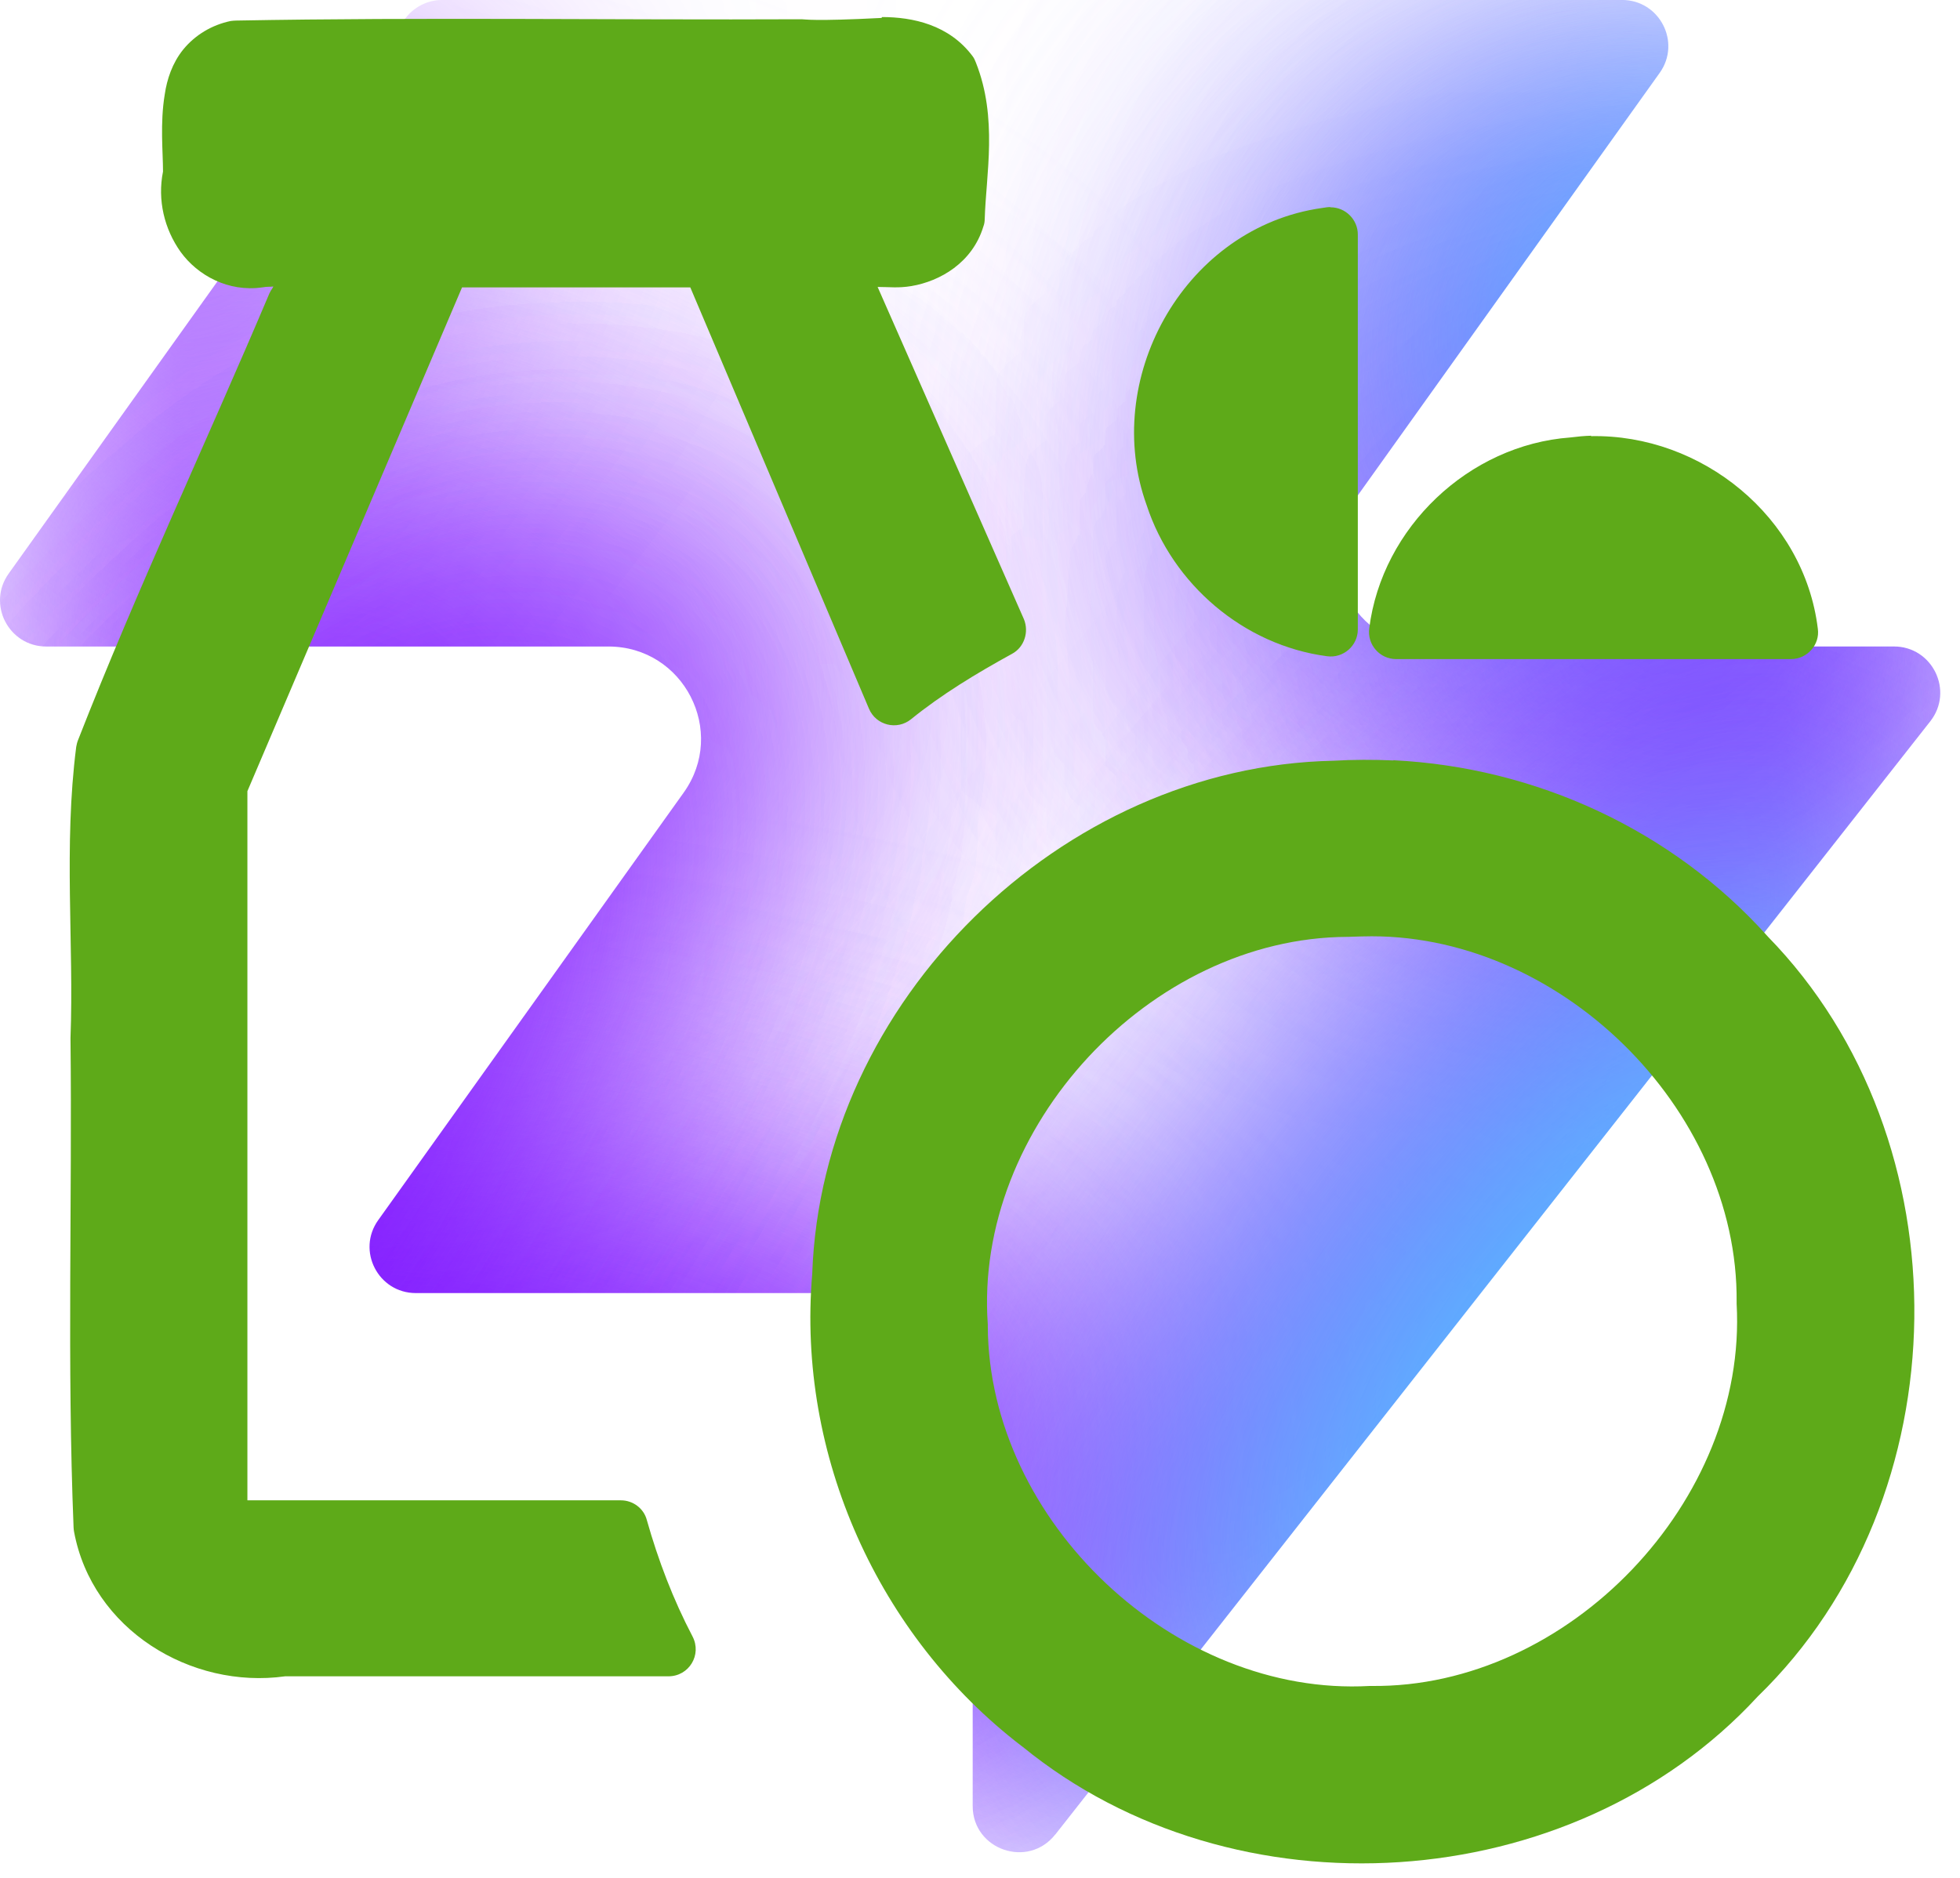
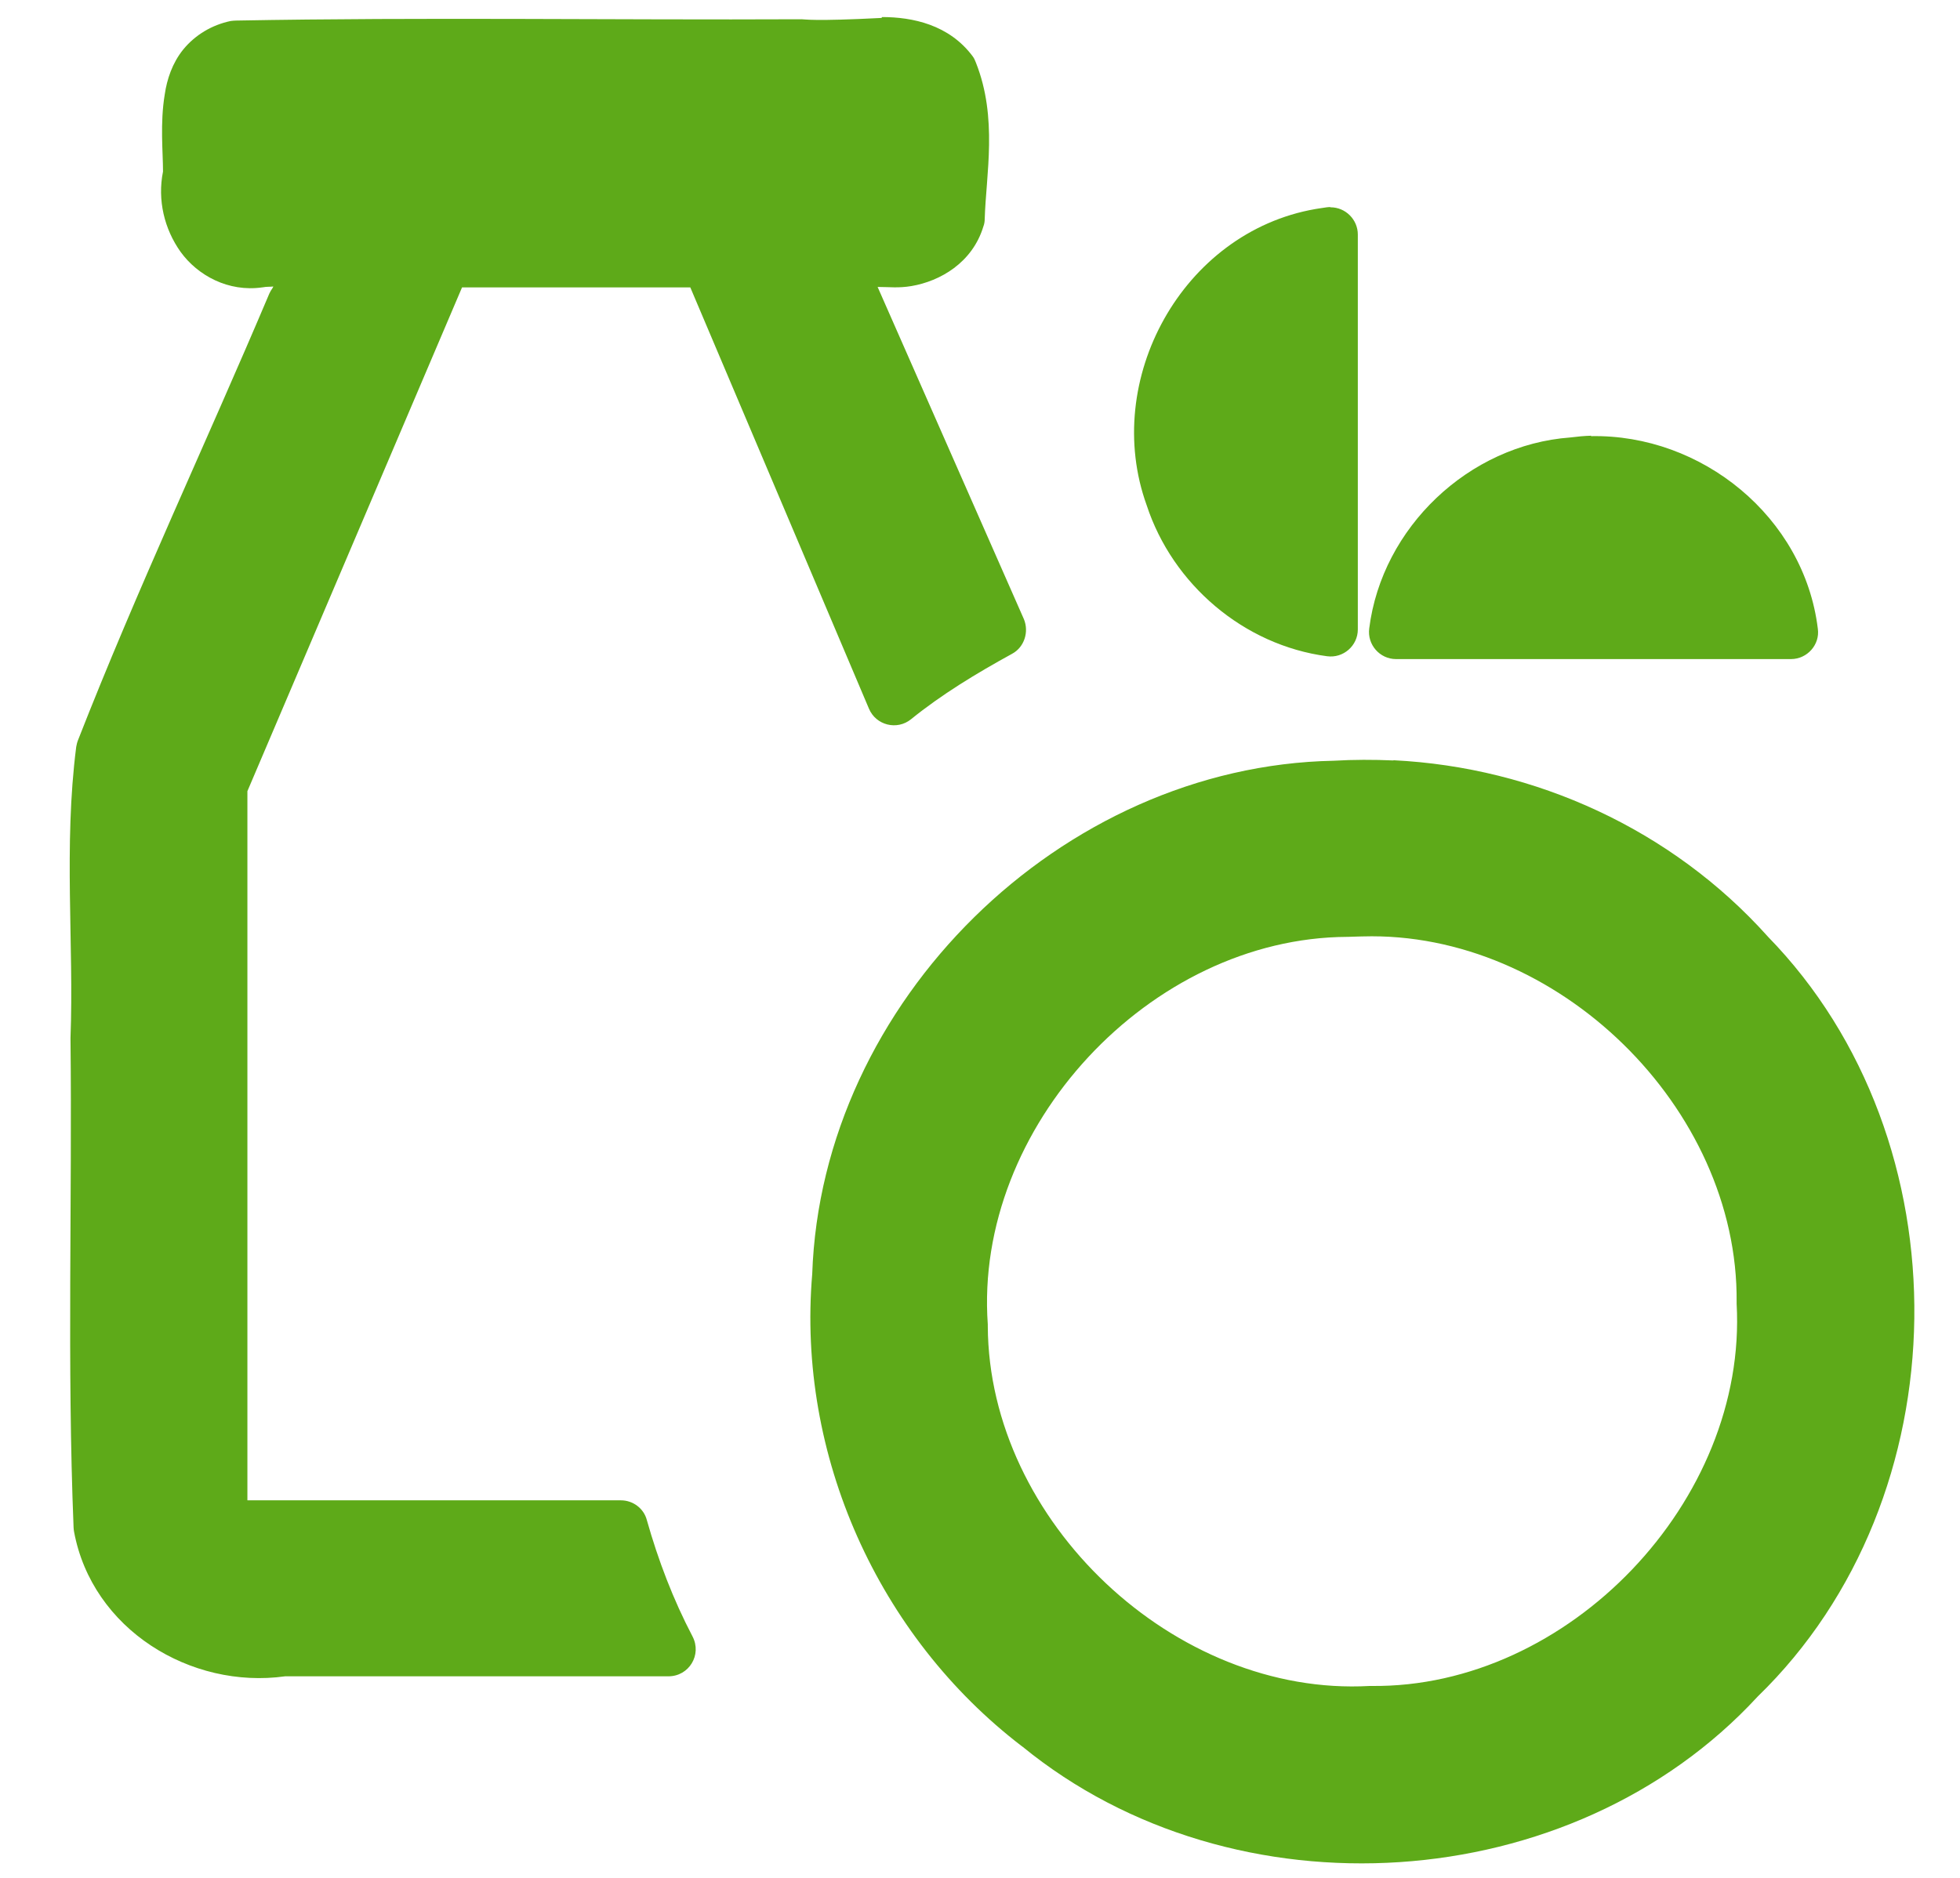
<svg xmlns="http://www.w3.org/2000/svg" width="48" height="46" fill="none" viewBox="0 0 48 46" version="1.1" id="svg31" xml:space="preserve">
  <mask id="a" width="48" height="46" x="0" y="0" maskUnits="userSpaceOnUse" style="mask-type:alpha">
    <path fill="#000" d="M25.842 44.938c-.664.844-2.021.375-2.021-.698V33.937a2.26 2.26 0 0 0-2.262-2.262H10.183c-.92 0-1.456-1.04-.92-1.788l7.48-10.471c1.07-1.498 0-3.579-1.842-3.579H1.133c-.92 0-1.456-1.04-.92-1.787L9.91.473c.214-.297.556-.474.92-.474h28.894c.92 0 1.456 1.04.92 1.788l-7.48 10.471c-1.07 1.498 0 3.578 1.842 3.578h11.377c.943 0 1.473 1.088.89 1.832L25.843 44.94z" style="fill:#000;fill-opacity:1" id="path2" />
  </mask>
-   <g mask="url(#a)" id="g17">
-     <g filter="url(#b)" id="g2">
-       <ellipse cx="5.508" cy="14.704" fill="#ede6ff" rx="5.508" ry="14.704" style="fill:#ede6ff;fill:color(display-p3 .927 .903 1);fill-opacity:1" transform="matrix(.00324 1 1 -.00324 -4.47 31.516)" id="ellipse2" />
-     </g>
-     <g filter="url(#c)" id="g3">
-       <ellipse cx="10.399" cy="29.851" fill="#ede6ff" rx="10.399" ry="29.851" style="fill:#ede6ff;fill:color(display-p3 .927 .903 1);fill-opacity:1" transform="matrix(.00324 1 1 -.00324 -39.328 7.883)" id="ellipse3" />
-     </g>
-     <g filter="url(#d)" id="g4">
-       <ellipse cx="5.508" cy="30.487" fill="#7e14ff" rx="5.508" ry="30.487" style="fill:#7e14ff;fill:color(display-p3 .492 .077 1);fill-opacity:1" transform="rotate(89.814 -25.913 -14.639)scale(1 -1)" id="ellipse4" />
-     </g>
-     <g filter="url(#e)" id="g5">
-       <ellipse cx="5.508" cy="30.599" fill="#7e14ff" rx="5.508" ry="30.599" style="fill:#7e14ff;fill:color(display-p3 .492 .077 1);fill-opacity:1" transform="rotate(89.814 -32.644 -3.334)scale(1 -1)" id="ellipse5" />
-     </g>
-     <g filter="url(#f)" id="g6">
-       <ellipse cx="5.508" cy="30.599" fill="#7e14ff" rx="5.508" ry="30.599" style="fill:#7e14ff;fill:color(display-p3 .492 .077 1);fill-opacity:1" transform="matrix(.00324 1 1 -.00324 -34.34 30.47)" id="ellipse6" />
-     </g>
-     <g filter="url(#g)" id="g7">
-       <ellipse cx="14.072" cy="22.078" fill="#ede6ff" rx="14.072" ry="22.078" style="fill:#ede6ff;fill:color(display-p3 .927 .903 1);fill-opacity:1" transform="rotate(93.35 24.506 48.493)scale(-1 1)" id="ellipse7" />
-     </g>
-     <g filter="url(#h)" id="g8">
-       <ellipse cx="3.47" cy="21.501" fill="#7e14ff" rx="3.47" ry="21.501" style="fill:#7e14ff;fill:color(display-p3 .492 .077 1);fill-opacity:1" transform="rotate(89.009 28.708 47.59)scale(-1 1)" id="ellipse8" />
-     </g>
-     <g filter="url(#i)" id="g9">
-       <ellipse cx="3.47" cy="21.501" fill="#7e14ff" rx="3.47" ry="21.501" style="fill:#7e14ff;fill:color(display-p3 .492 .077 1);fill-opacity:1" transform="rotate(89.009 28.708 47.59)scale(-1 1)" id="ellipse9" />
-     </g>
-     <g filter="url(#j)" id="g10">
-       <ellipse cx=".387" cy="8.972" fill="#7e14ff" rx="4.407" ry="29.108" style="fill:#7e14ff;fill:color(display-p3 .492 .077 1);fill-opacity:1" transform="rotate(39.51 .387 8.972)" id="ellipse10" />
-     </g>
-     <g filter="url(#k)" id="g11">
-       <ellipse cx="47.523" cy="-6.092" fill="#7e14ff" rx="4.407" ry="29.108" style="fill:#7e14ff;fill:color(display-p3 .492 .077 1);fill-opacity:1" transform="rotate(37.892 47.523 -6.092)" id="ellipse11" />
-     </g>
-     <g filter="url(#l)" id="g12">
-       <ellipse cx="41.412" cy="6.333" fill="#47bfff" rx="5.971" ry="9.665" style="fill:#47bfff;fill:color(display-p3 .28 .748 1);fill-opacity:1" transform="rotate(37.892 41.412 6.333)" id="ellipse12" />
-     </g>
-     <g filter="url(#m)" id="g13">
-       <ellipse cx="-1.879" cy="38.332" fill="#7e14ff" rx="4.407" ry="29.108" style="fill:#7e14ff;fill:color(display-p3 .492 .077 1);fill-opacity:1" transform="rotate(37.892 -1.88 38.332)" id="ellipse13" />
-     </g>
-     <g filter="url(#n)" id="g14">
-       <ellipse cx="-1.879" cy="38.332" fill="#7e14ff" rx="4.407" ry="29.108" style="fill:#7e14ff;fill:color(display-p3 .492 .077 1);fill-opacity:1" transform="rotate(37.892 -1.88 38.332)" id="ellipse14" />
-     </g>
-     <g filter="url(#o)" id="g15">
-       <ellipse cx="35.651" cy="29.907" fill="#7e14ff" rx="4.407" ry="29.108" style="fill:#7e14ff;fill:color(display-p3 .492 .077 1);fill-opacity:1" transform="rotate(37.892 35.651 29.907)" id="ellipse15" />
-     </g>
-     <g filter="url(#p)" id="g16">
-       <ellipse cx="38.418" cy="32.4" fill="#47bfff" rx="5.971" ry="15.297" style="fill:#47bfff;fill:color(display-p3 .28 .748 1);fill-opacity:1" transform="rotate(37.892 38.418 32.4)" id="ellipse16" />
-     </g>
-   </g>
  <defs id="defs31">
    <filter id="b" width="60.045" height="41.654" x="-19.77" y="16.149" color-interpolation-filters="sRGB" filterUnits="userSpaceOnUse">
      <feFlood flood-opacity="0" result="BackgroundImageFix" id="feFlood17" />
      <feBlend in="SourceGraphic" in2="BackgroundImageFix" result="shape" id="feBlend17" />
      <feGaussianBlur result="effect1_foregroundBlur_2002_17158" stdDeviation="7.659" id="feGaussianBlur17" />
    </filter>
    <filter id="c" width="90.34" height="51.437" x="-54.613" y="-7.533" color-interpolation-filters="sRGB" filterUnits="userSpaceOnUse">
      <feFlood flood-opacity="0" result="BackgroundImageFix" id="feFlood18" />
      <feBlend in="SourceGraphic" in2="BackgroundImageFix" result="shape" id="feBlend18" />
      <feGaussianBlur result="effect1_foregroundBlur_2002_17158" stdDeviation="7.659" id="feGaussianBlur18" />
    </filter>
    <filter id="d" width="79.355" height="29.4" x="-49.64" y="2.03" color-interpolation-filters="sRGB" filterUnits="userSpaceOnUse">
      <feFlood flood-opacity="0" result="BackgroundImageFix" id="feFlood19" />
      <feBlend in="SourceGraphic" in2="BackgroundImageFix" result="shape" id="feBlend19" />
      <feGaussianBlur result="effect1_foregroundBlur_2002_17158" stdDeviation="4.596" id="feGaussianBlur19" />
    </filter>
    <filter id="e" width="79.579" height="29.4" x="-45.045" y="20.029" color-interpolation-filters="sRGB" filterUnits="userSpaceOnUse">
      <feFlood flood-opacity="0" result="BackgroundImageFix" id="feFlood20" />
      <feBlend in="SourceGraphic" in2="BackgroundImageFix" result="shape" id="feBlend20" />
      <feGaussianBlur result="effect1_foregroundBlur_2002_17158" stdDeviation="4.596" id="feGaussianBlur20" />
    </filter>
    <filter id="f" width="79.579" height="29.4" x="-43.513" y="21.178" color-interpolation-filters="sRGB" filterUnits="userSpaceOnUse">
      <feFlood flood-opacity="0" result="BackgroundImageFix" id="feFlood21" />
      <feBlend in="SourceGraphic" in2="BackgroundImageFix" result="shape" id="feBlend21" />
      <feGaussianBlur result="effect1_foregroundBlur_2002_17158" stdDeviation="4.596" id="feGaussianBlur21" />
    </filter>
    <filter id="g" width="74.749" height="58.852" x="15.756" y="-17.901" color-interpolation-filters="sRGB" filterUnits="userSpaceOnUse">
      <feFlood flood-opacity="0" result="BackgroundImageFix" id="feFlood22" />
      <feBlend in="SourceGraphic" in2="BackgroundImageFix" result="shape" id="feBlend22" />
      <feGaussianBlur result="effect1_foregroundBlur_2002_17158" stdDeviation="7.659" id="feGaussianBlur22" />
    </filter>
    <filter id="h" width="61.377" height="25.362" x="23.548" y="2.284" color-interpolation-filters="sRGB" filterUnits="userSpaceOnUse">
      <feFlood flood-opacity="0" result="BackgroundImageFix" id="feFlood23" />
      <feBlend in="SourceGraphic" in2="BackgroundImageFix" result="shape" id="feBlend23" />
      <feGaussianBlur result="effect1_foregroundBlur_2002_17158" stdDeviation="4.596" id="feGaussianBlur23" />
    </filter>
    <filter id="i" width="61.377" height="25.362" x="23.548" y="2.284" color-interpolation-filters="sRGB" filterUnits="userSpaceOnUse">
      <feFlood flood-opacity="0" result="BackgroundImageFix" id="feFlood24" />
      <feBlend in="SourceGraphic" in2="BackgroundImageFix" result="shape" id="feBlend24" />
      <feGaussianBlur result="effect1_foregroundBlur_2002_17158" stdDeviation="4.596" id="feGaussianBlur24" />
    </filter>
    <filter id="j" width="56.045" height="63.649" x="-27.636" y="-22.853" color-interpolation-filters="sRGB" filterUnits="userSpaceOnUse">
      <feFlood flood-opacity="0" result="BackgroundImageFix" id="feFlood25" />
      <feBlend in="SourceGraphic" in2="BackgroundImageFix" result="shape" id="feBlend25" />
      <feGaussianBlur result="effect1_foregroundBlur_2002_17158" stdDeviation="4.596" id="feGaussianBlur25" />
    </filter>
    <filter id="k" width="54.814" height="64.646" x="20.116" y="-38.415" color-interpolation-filters="sRGB" filterUnits="userSpaceOnUse">
      <feFlood flood-opacity="0" result="BackgroundImageFix" id="feFlood26" />
      <feBlend in="SourceGraphic" in2="BackgroundImageFix" result="shape" id="feBlend26" />
      <feGaussianBlur result="effect1_foregroundBlur_2002_17158" stdDeviation="4.596" id="feGaussianBlur26" />
    </filter>
    <filter id="l" width="33.541" height="35.313" x="24.641" y="-11.323" color-interpolation-filters="sRGB" filterUnits="userSpaceOnUse">
      <feFlood flood-opacity="0" result="BackgroundImageFix" id="feFlood27" />
      <feBlend in="SourceGraphic" in2="BackgroundImageFix" result="shape" id="feBlend27" />
      <feGaussianBlur result="effect1_foregroundBlur_2002_17158" stdDeviation="4.596" id="feGaussianBlur27" />
    </filter>
    <filter id="m" width="54.814" height="64.646" x="-29.286" y="6.009" color-interpolation-filters="sRGB" filterUnits="userSpaceOnUse">
      <feFlood flood-opacity="0" result="BackgroundImageFix" id="feFlood28" />
      <feBlend in="SourceGraphic" in2="BackgroundImageFix" result="shape" id="feBlend28" />
      <feGaussianBlur result="effect1_foregroundBlur_2002_17158" stdDeviation="4.596" id="feGaussianBlur28" />
    </filter>
    <filter id="n" width="54.814" height="64.646" x="-29.286" y="6.009" color-interpolation-filters="sRGB" filterUnits="userSpaceOnUse">
      <feFlood flood-opacity="0" result="BackgroundImageFix" id="feFlood29" />
      <feBlend in="SourceGraphic" in2="BackgroundImageFix" result="shape" id="feBlend29" />
      <feGaussianBlur result="effect1_foregroundBlur_2002_17158" stdDeviation="4.596" id="feGaussianBlur29" />
    </filter>
    <filter id="o" width="54.814" height="64.646" x="8.244" y="-2.416" color-interpolation-filters="sRGB" filterUnits="userSpaceOnUse">
      <feFlood flood-opacity="0" result="BackgroundImageFix" id="feFlood30" />
      <feBlend in="SourceGraphic" in2="BackgroundImageFix" result="shape" id="feBlend30" />
      <feGaussianBlur result="effect1_foregroundBlur_2002_17158" stdDeviation="4.596" id="feGaussianBlur30" />
    </filter>
    <filter id="p" width="39.409" height="43.623" x="18.713" y="10.588" color-interpolation-filters="sRGB" filterUnits="userSpaceOnUse">
      <feFlood flood-opacity="0" result="BackgroundImageFix" id="feFlood31" />
      <feBlend in="SourceGraphic" in2="BackgroundImageFix" result="shape" id="feBlend31" />
      <feGaussianBlur result="effect1_foregroundBlur_2002_17158" stdDeviation="4.596" id="feGaussianBlur31" />
    </filter>
    <path id="a-3" d="M-17.311-331.563h296.942v195.742H-17.311z" />
  </defs>
  <g id="g31" transform="matrix(10.74971,0,0,10.74971,-256.7099,-407.2971)" style="fill:#5eaa19;fill-opacity:1">
    <path style="font-weight:700;font-size:45.105px;font-family:Ubuntu;-inkscape-font-specification:'Ubuntu Bold';text-align:start;writing-mode:lr-tb;direction:ltr;text-anchor:start;opacity:1;fill:#5eaa19;fill-opacity:1;stroke-width:0.49" d="m 25.889,37.93 c -0.156,0.008 -0.175,0.003 -0.182,0.003 -0.428,0.002 -0.858,-0.005 -1.289,0.003 -0.004,5.9e-5 -0.008,4.96e-4 -0.012,0.001 -0.043,0.009 -0.081,0.032 -0.108,0.065 -0.025,0.031 -0.037,0.068 -0.042,0.102 -0.011,0.066 -0.004,0.131 -0.004,0.176 -0.013,0.065 0.003,0.131 0.04,0.183 0.039,0.054 0.109,0.092 0.186,0.081 8.8e-5,3e-6 1.7e-4,3e-6 2.61e-4,0 0.011,-0.002 0.016,-0.001 0.025,-0.002 -0.001,0.002 -6.53e-4,0.002 -0.002,0.004 -0.003,0.004 -0.005,0.008 -0.007,0.012 -0.143,0.338 -0.301,0.673 -0.436,1.018 -0.002,0.005 -0.003,0.01 -0.004,0.015 -0.029,0.227 -0.005,0.45 -0.013,0.663 -2.4e-5,10e-4 -2.4e-5,0.002 0,0.003 0.004,0.368 -0.008,0.74 0.007,1.113 1.44e-4,0.003 4.83e-4,0.006 0.001,0.009 0.041,0.223 0.266,0.36 0.481,0.33 h 0.873 c 0.047,1.55e-4 0.077,-0.049 0.055,-0.091 -0.044,-0.084 -0.078,-0.173 -0.104,-0.265 -0.007,-0.027 -0.032,-0.045 -0.059,-0.045 h -0.851 v -1.616 c 0.163,-0.383 0.326,-0.765 0.489,-1.148 h 0.52 l 0.407,0.96 c 0.016,0.038 0.064,0.05 0.096,0.024 0.069,-0.056 0.148,-0.104 0.23,-0.149 0.028,-0.015 0.039,-0.05 0.027,-0.079 L 25.88,38.543 c 0.027,0 0.047,0.003 0.077,-0.002 0.065,-0.011 0.139,-0.053 0.164,-0.136 0.002,-0.005 0.003,-0.011 0.003,-0.017 0.003,-0.101 0.03,-0.23 -0.02,-0.356 -0.002,-0.005 -0.004,-0.01 -0.007,-0.014 -0.054,-0.073 -0.138,-0.09 -0.207,-0.09 z m 1.022,0.431 c -0.003,2e-6 -0.005,1.84e-4 -0.008,5.22e-4 -0.022,0.003 -0.018,0.003 -0.026,0.004 -0.303,0.053 -0.487,0.39 -0.384,0.675 0.059,0.18 0.221,0.319 0.411,0.344 0.037,0.005 0.07,-0.024 0.07,-0.061 v -0.9 c 0,-0.034 -0.028,-0.062 -0.062,-0.062 z m 0.595,0.521 c -0.016,3.9e-4 -0.032,0.002 -0.048,0.004 -0.231,0.017 -0.429,0.205 -0.458,0.435 -0.005,0.037 0.024,0.07 0.061,0.07 h 0.9 c 0.037,-1.15e-4 0.066,-0.033 0.061,-0.069 -0.031,-0.255 -0.265,-0.444 -0.517,-0.439 z m -0.451,0.74 c -0.045,-0.002 -0.091,-0.002 -0.136,6.53e-4 -0.621,0.012 -1.167,0.549 -1.188,1.17 -0.035,0.412 0.15,0.825 0.478,1.076 l 9.12e-4,5.2e-4 c 0.482,0.394 1.251,0.346 1.675,-0.114 0.467,-0.453 0.477,-1.267 0.023,-1.732 l -5.2e-4,-6.51e-4 c -0.218,-0.243 -0.529,-0.385 -0.852,-0.401 z m -0.071,0.401 c 4.83e-4,6e-6 9.52e-4,6e-6 0.001,0 0.443,-0.013 0.856,0.39 0.852,0.833 -4e-5,0.001 -4e-5,0.003 0,0.004 0.025,0.449 -0.383,0.876 -0.832,0.871 -0.001,-5e-5 -0.003,-5e-5 -0.004,0 -0.444,0.025 -0.868,-0.375 -0.87,-0.82 4e-5,-0.001 4e-5,-0.003 0,-0.004 -0.032,-0.449 0.37,-0.881 0.819,-0.883 4.32e-4,3e-6 8.75e-4,3e-6 0.001,0 0.014,-2.61e-4 0.025,-0.001 0.033,-0.001 z" id="path2-6" />
  </g>
</svg>
